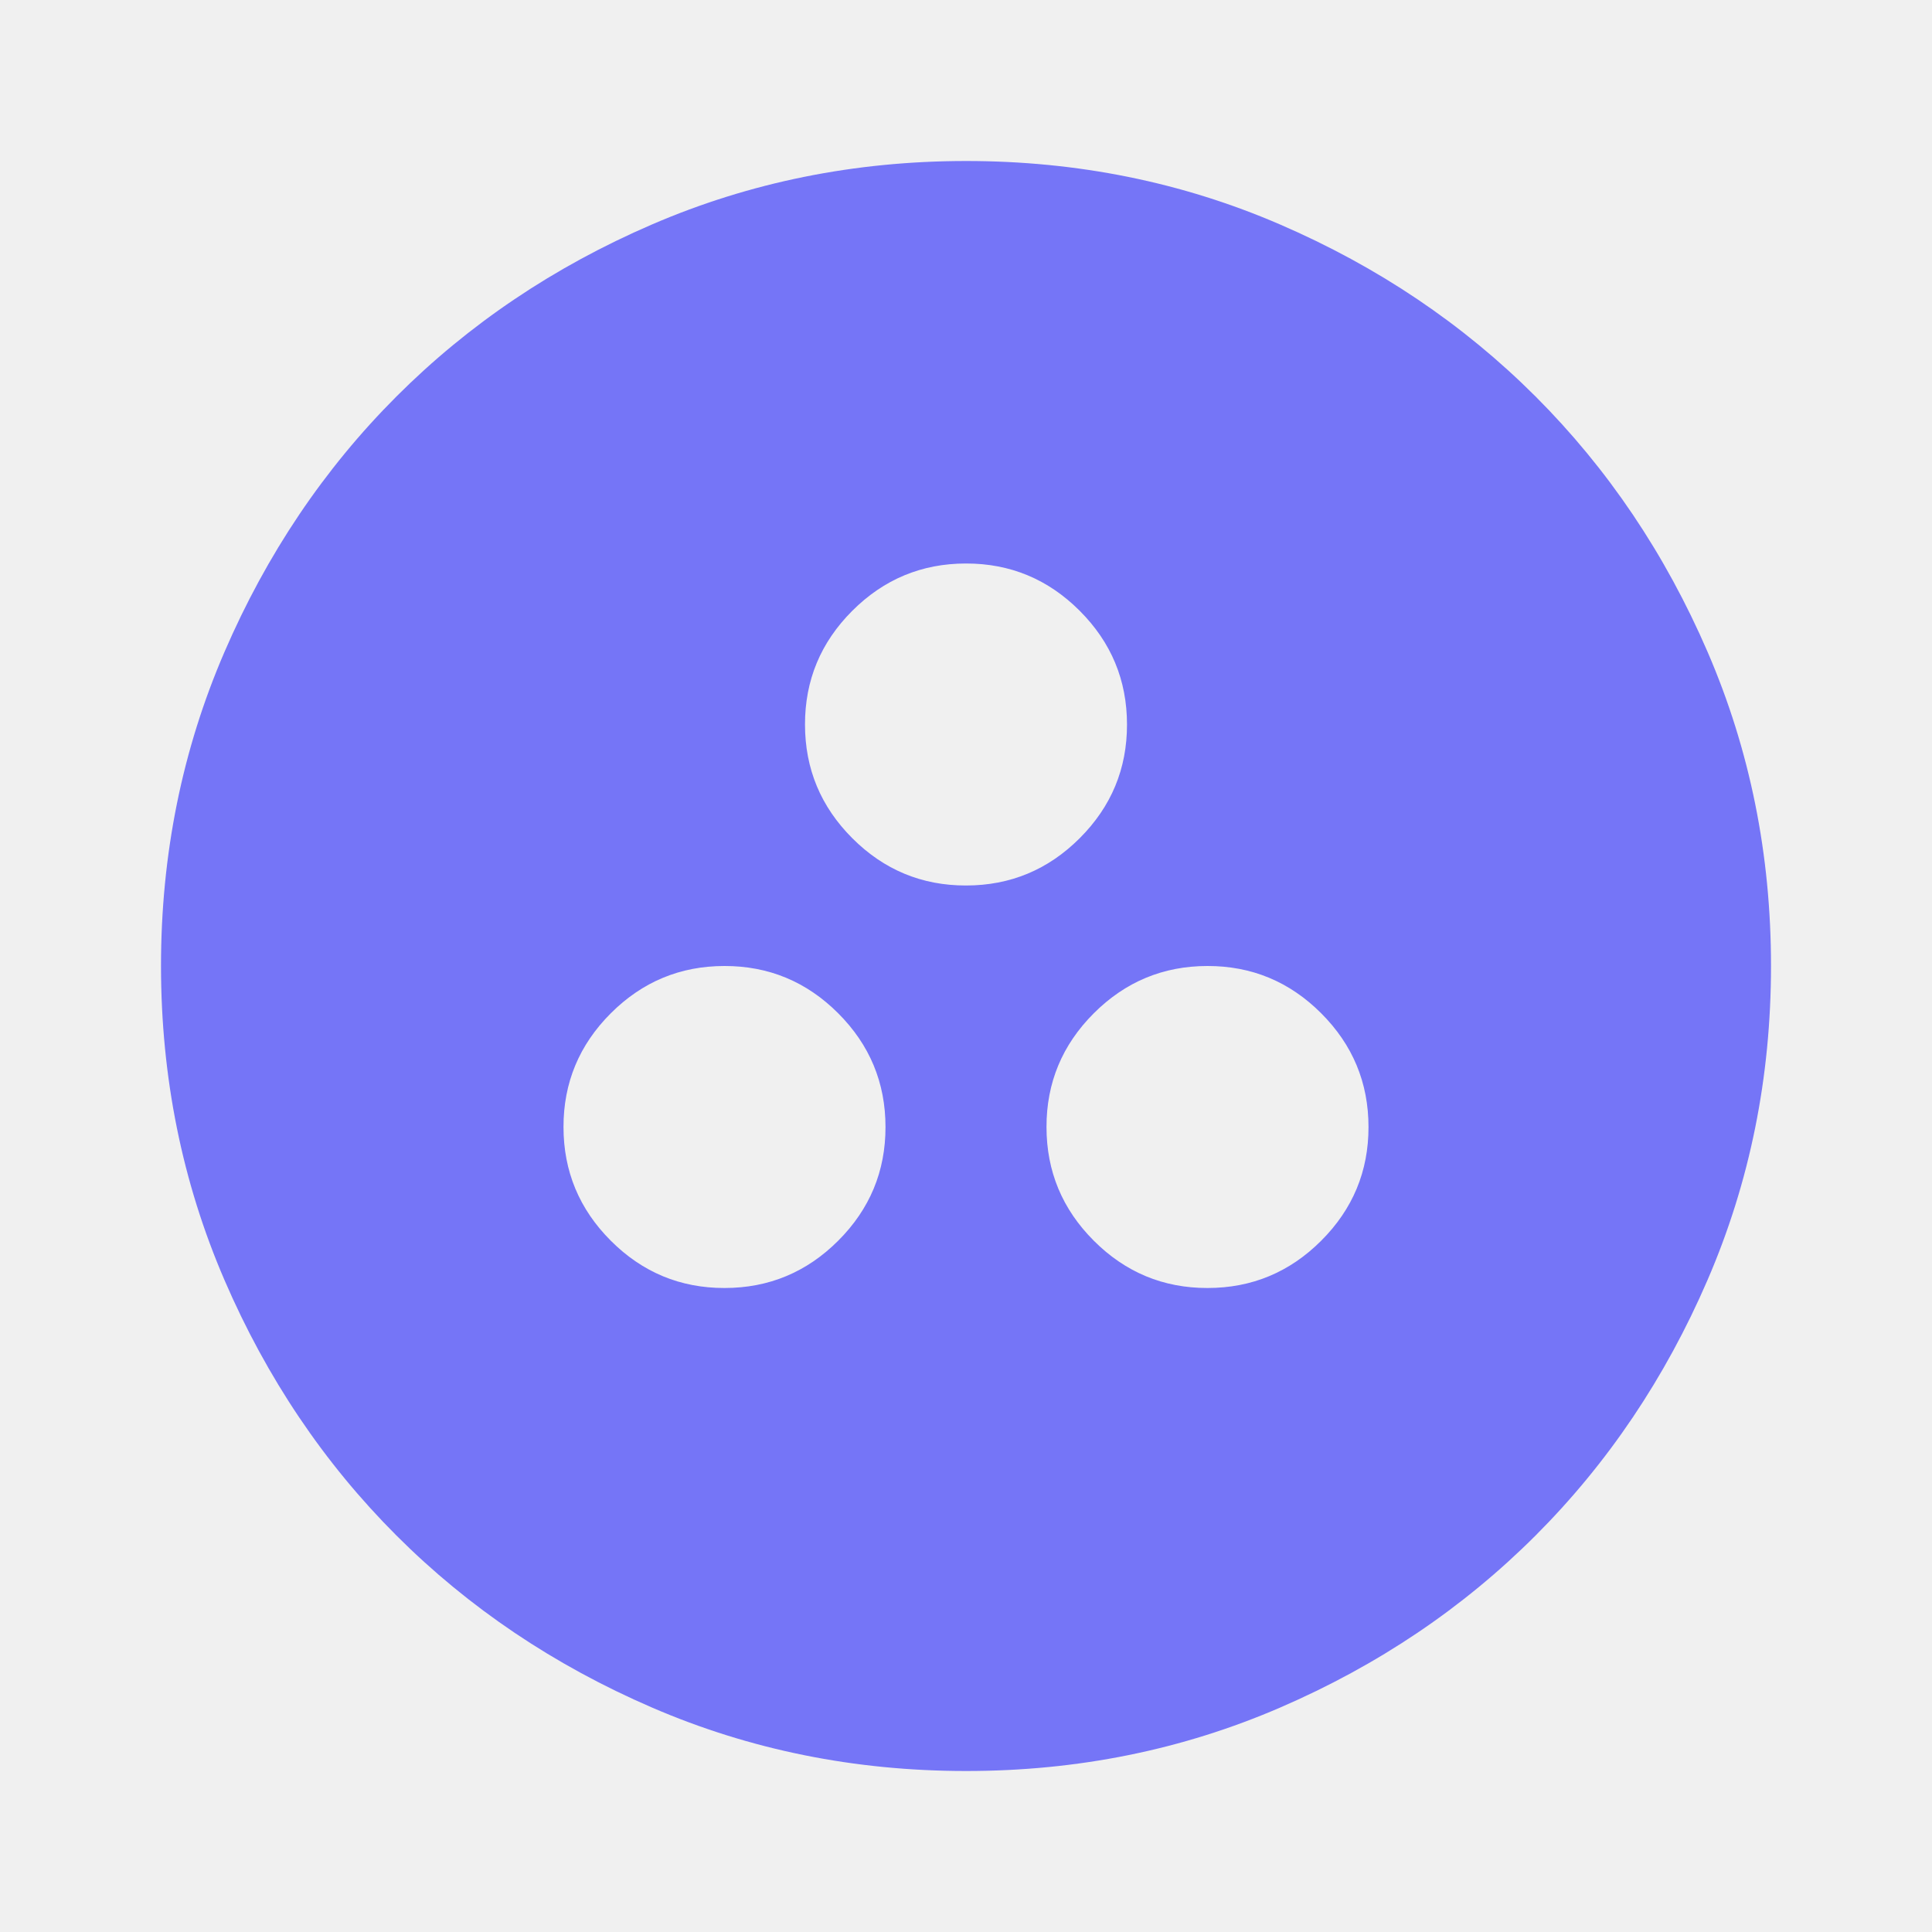
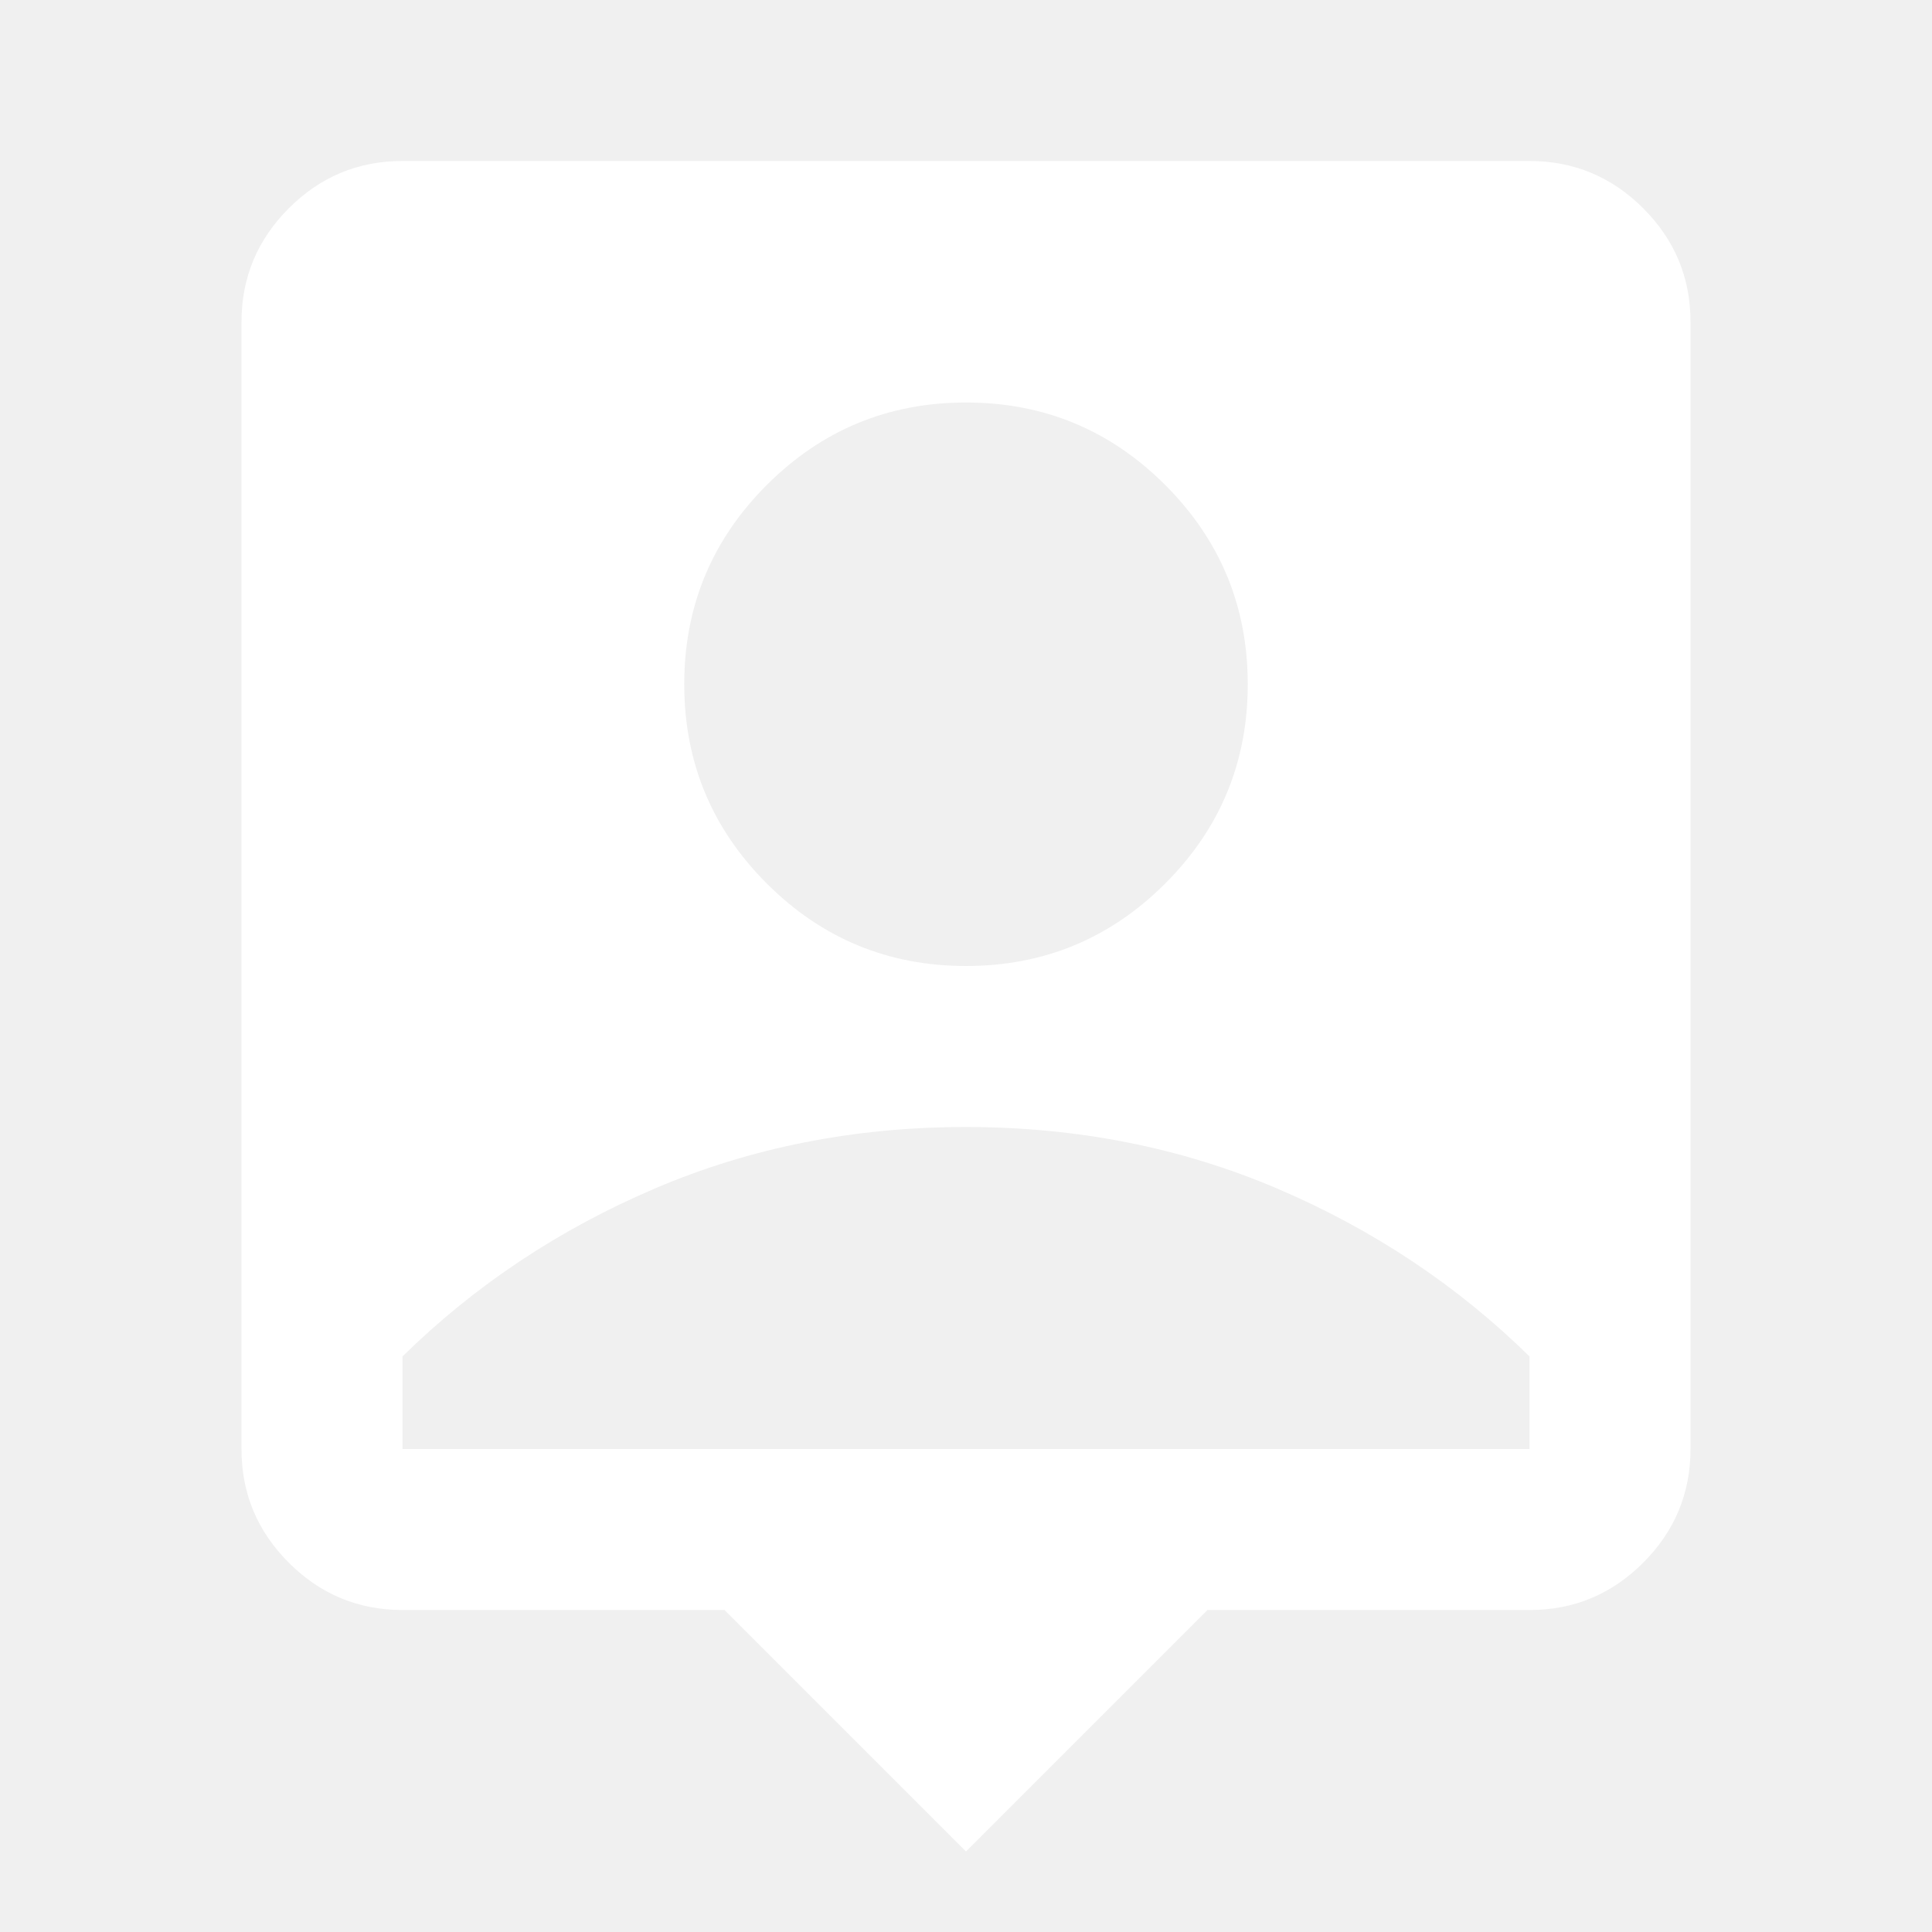
<svg xmlns="http://www.w3.org/2000/svg" width="64" height="64" viewBox="0 0 24 24">
-   <path fill="#7575f7" d="M9 16q.825 0 1.413-.588T11 14q0-.825-.588-1.413T9 12q-.825 0-1.413.588T7 14q0 .825.588 1.413T9 16Zm6 0q.825 0 1.413-.588T17 14q0-.825-.588-1.413T15 12q-.825 0-1.413.588T13 14q0 .825.588 1.413T15 16Zm-3-5q.825 0 1.413-.588T14 9q0-.825-.588-1.413T12 7q-.825 0-1.413.588T10 9q0 .825.588 1.413T12 11Zm0 11q-2.075 0-3.9-.788t-3.175-2.137q-1.35-1.35-2.137-3.175T2 12q0-2.075.788-3.9t2.137-3.175q1.35-1.35 3.175-2.137T12 2q2.075 0 3.9.788t3.175 2.137q1.35 1.35 2.138 3.175T22 12q0 2.075-.788 3.9t-2.137 3.175q-1.35 1.35-3.175 2.138T12 22Z" />
+   <path fill="#ffffff" d="m12 23l-3-3H5q-.825 0-1.413-.588T3 18V4q0-.825.588-1.413T5 2h14q.825 0 1.413.588T21 4v14q0 .825-.588 1.413T19 20h-4l-3 3Zm0-11q1.45 0 2.475-1.025T15.5 8.5q0-1.45-1.025-2.475T12 5q-1.45 0-2.475 1.025T8.5 8.5q0 1.45 1.025 2.475T12 12Zm-7 6h14v-1.15q-1.35-1.325-3.138-2.087T12 14q-2.075 0-3.863.763T5 16.85V18Z" />
</svg>
